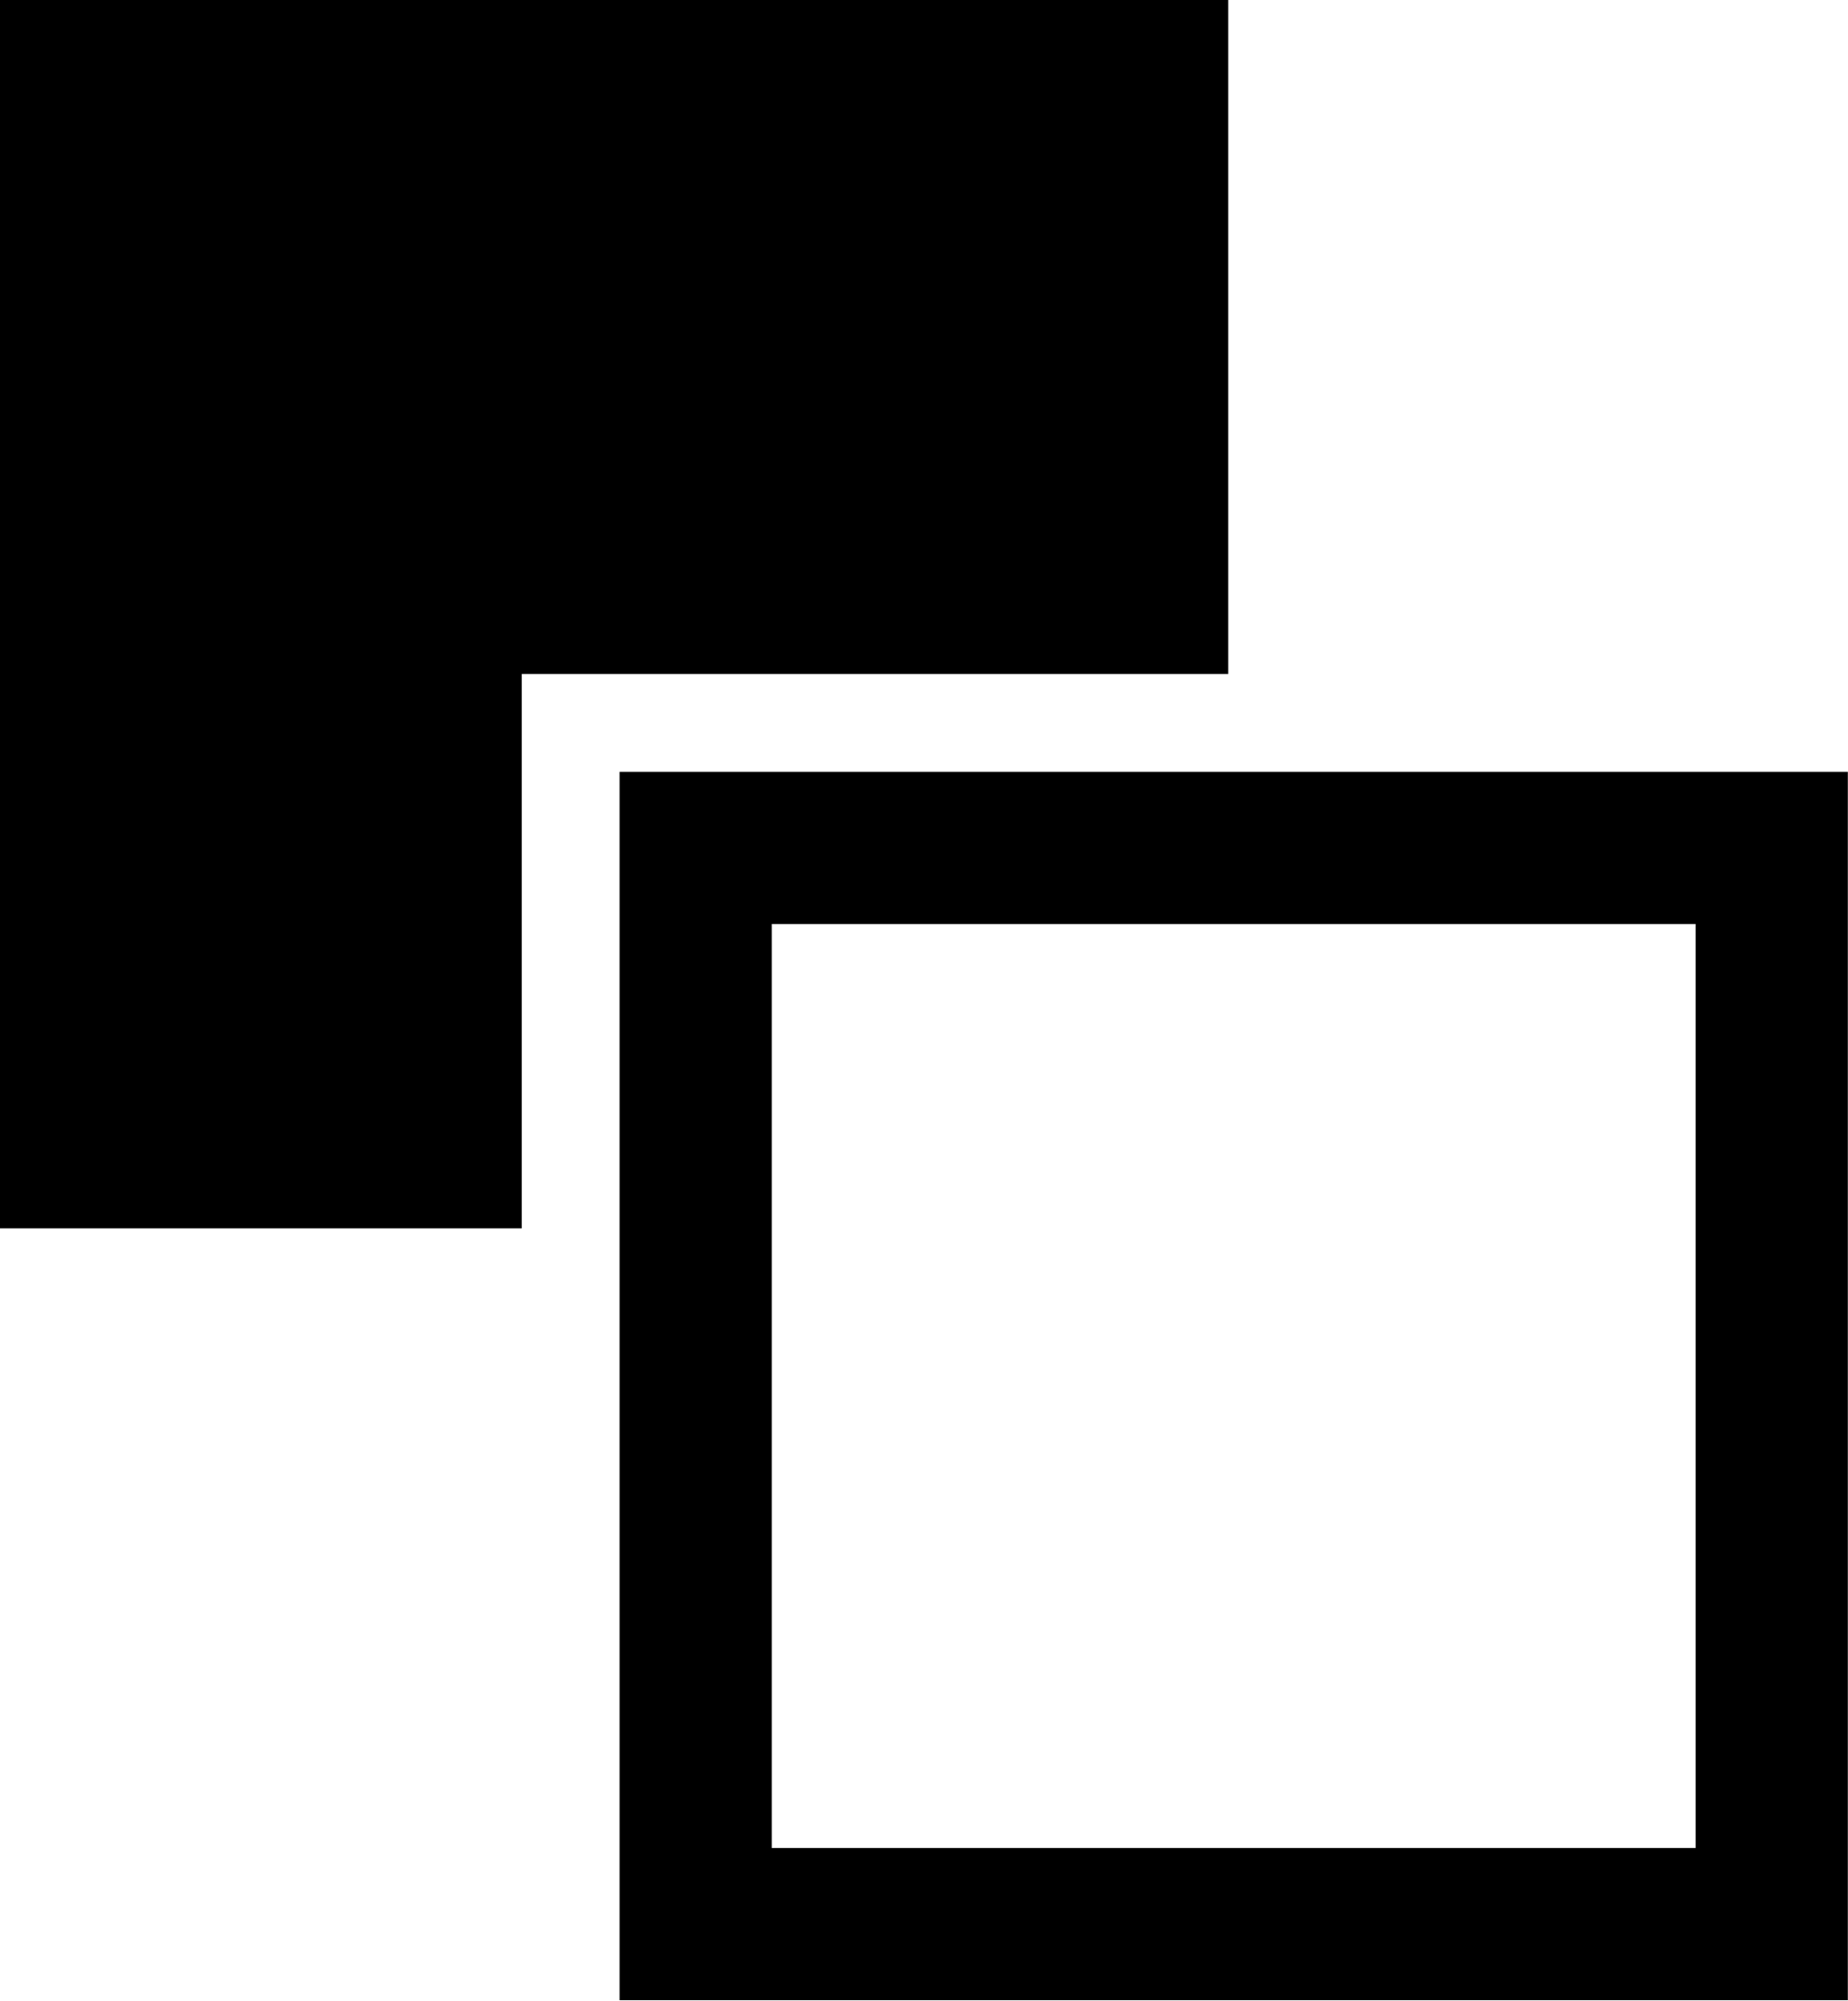
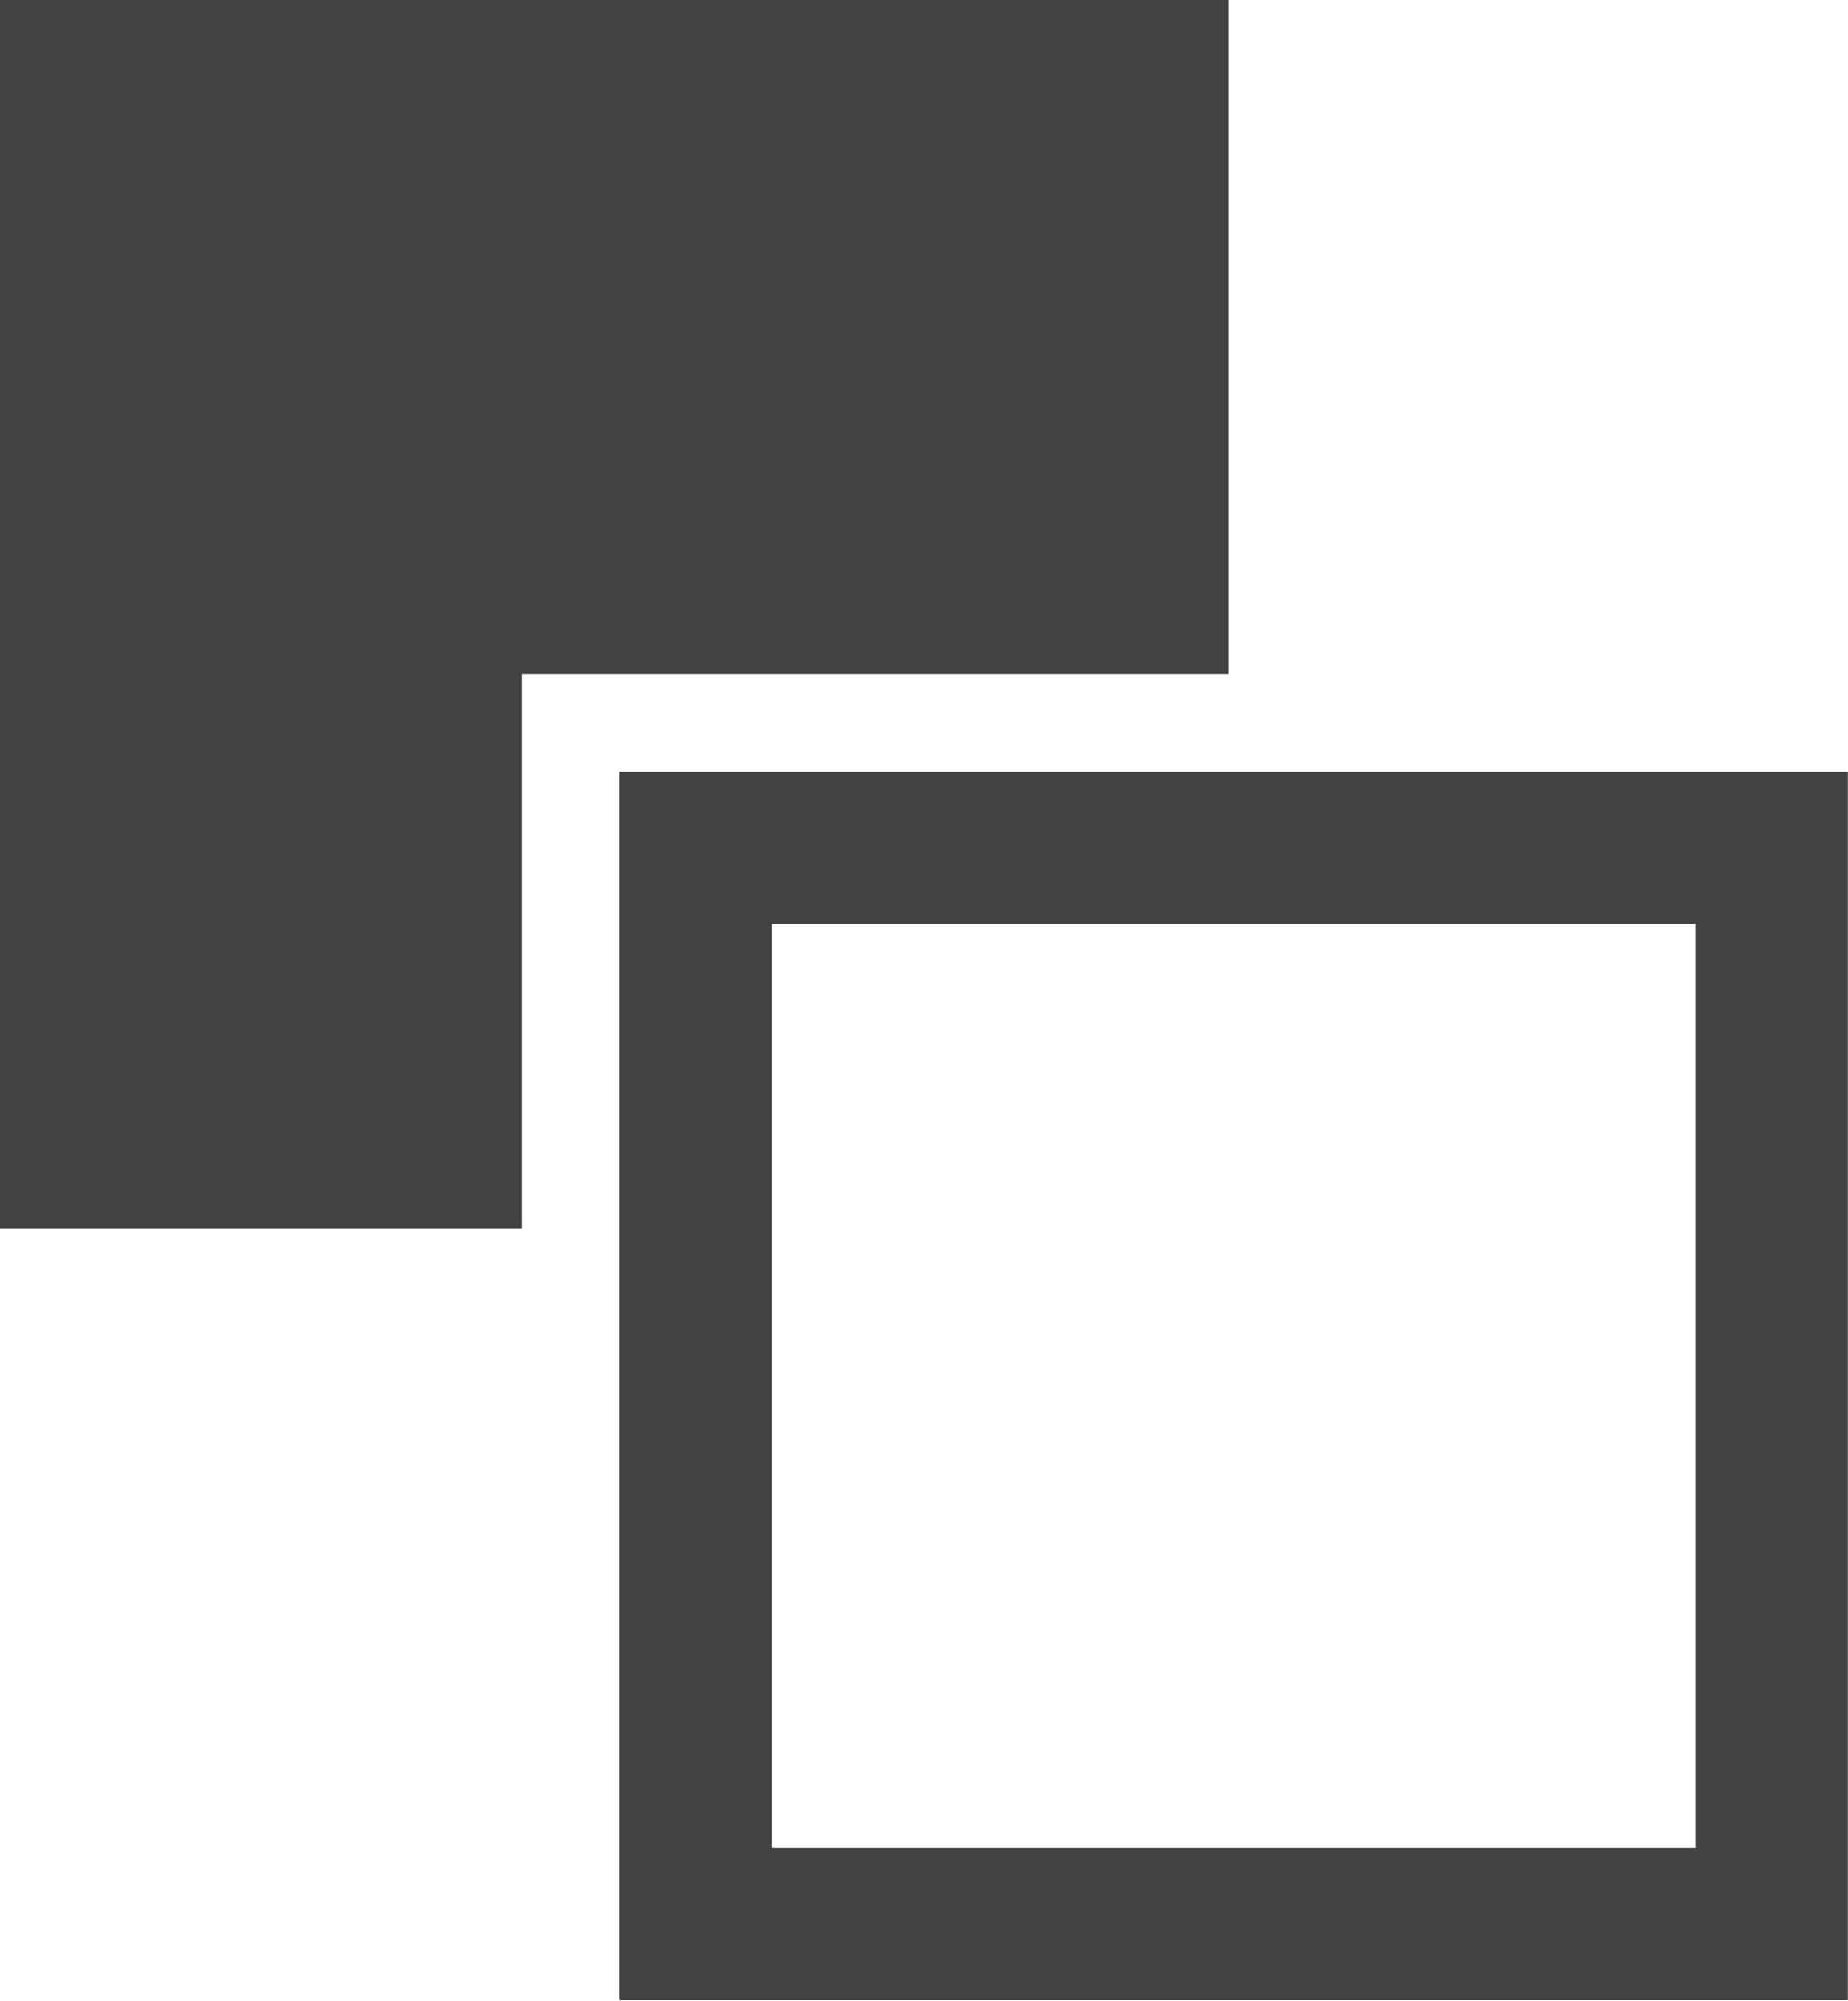
<svg xmlns="http://www.w3.org/2000/svg" version="1.1" id="Layer_2" x="0px" y="0px" viewBox="0 0 17 18.4" style="enable-background:new 0 0 17 18.4;" xml:space="preserve">
-   <path d="M5.7,7.1v11.3H17V7.1H5.7z M15.6,17H7.1V8.5h8.5V17z" />
+   <path d="M5.7,7.1v11.3H17V7.1H5.7z M15.6,17H7.1V8.5h8.5V17z" style="fill:#424242;" />
  <g>
-     <polygon points="4.8,6.2 11.3,6.2 11.3,0 0,0 0,11.3 4.8,11.3  " />
+     <polygon points="4.8,6.2 11.3,6.2 11.3,0 0,0 0,11.3 4.8,11.3  " style="fill:#424242;" />
  </g>
</svg>
